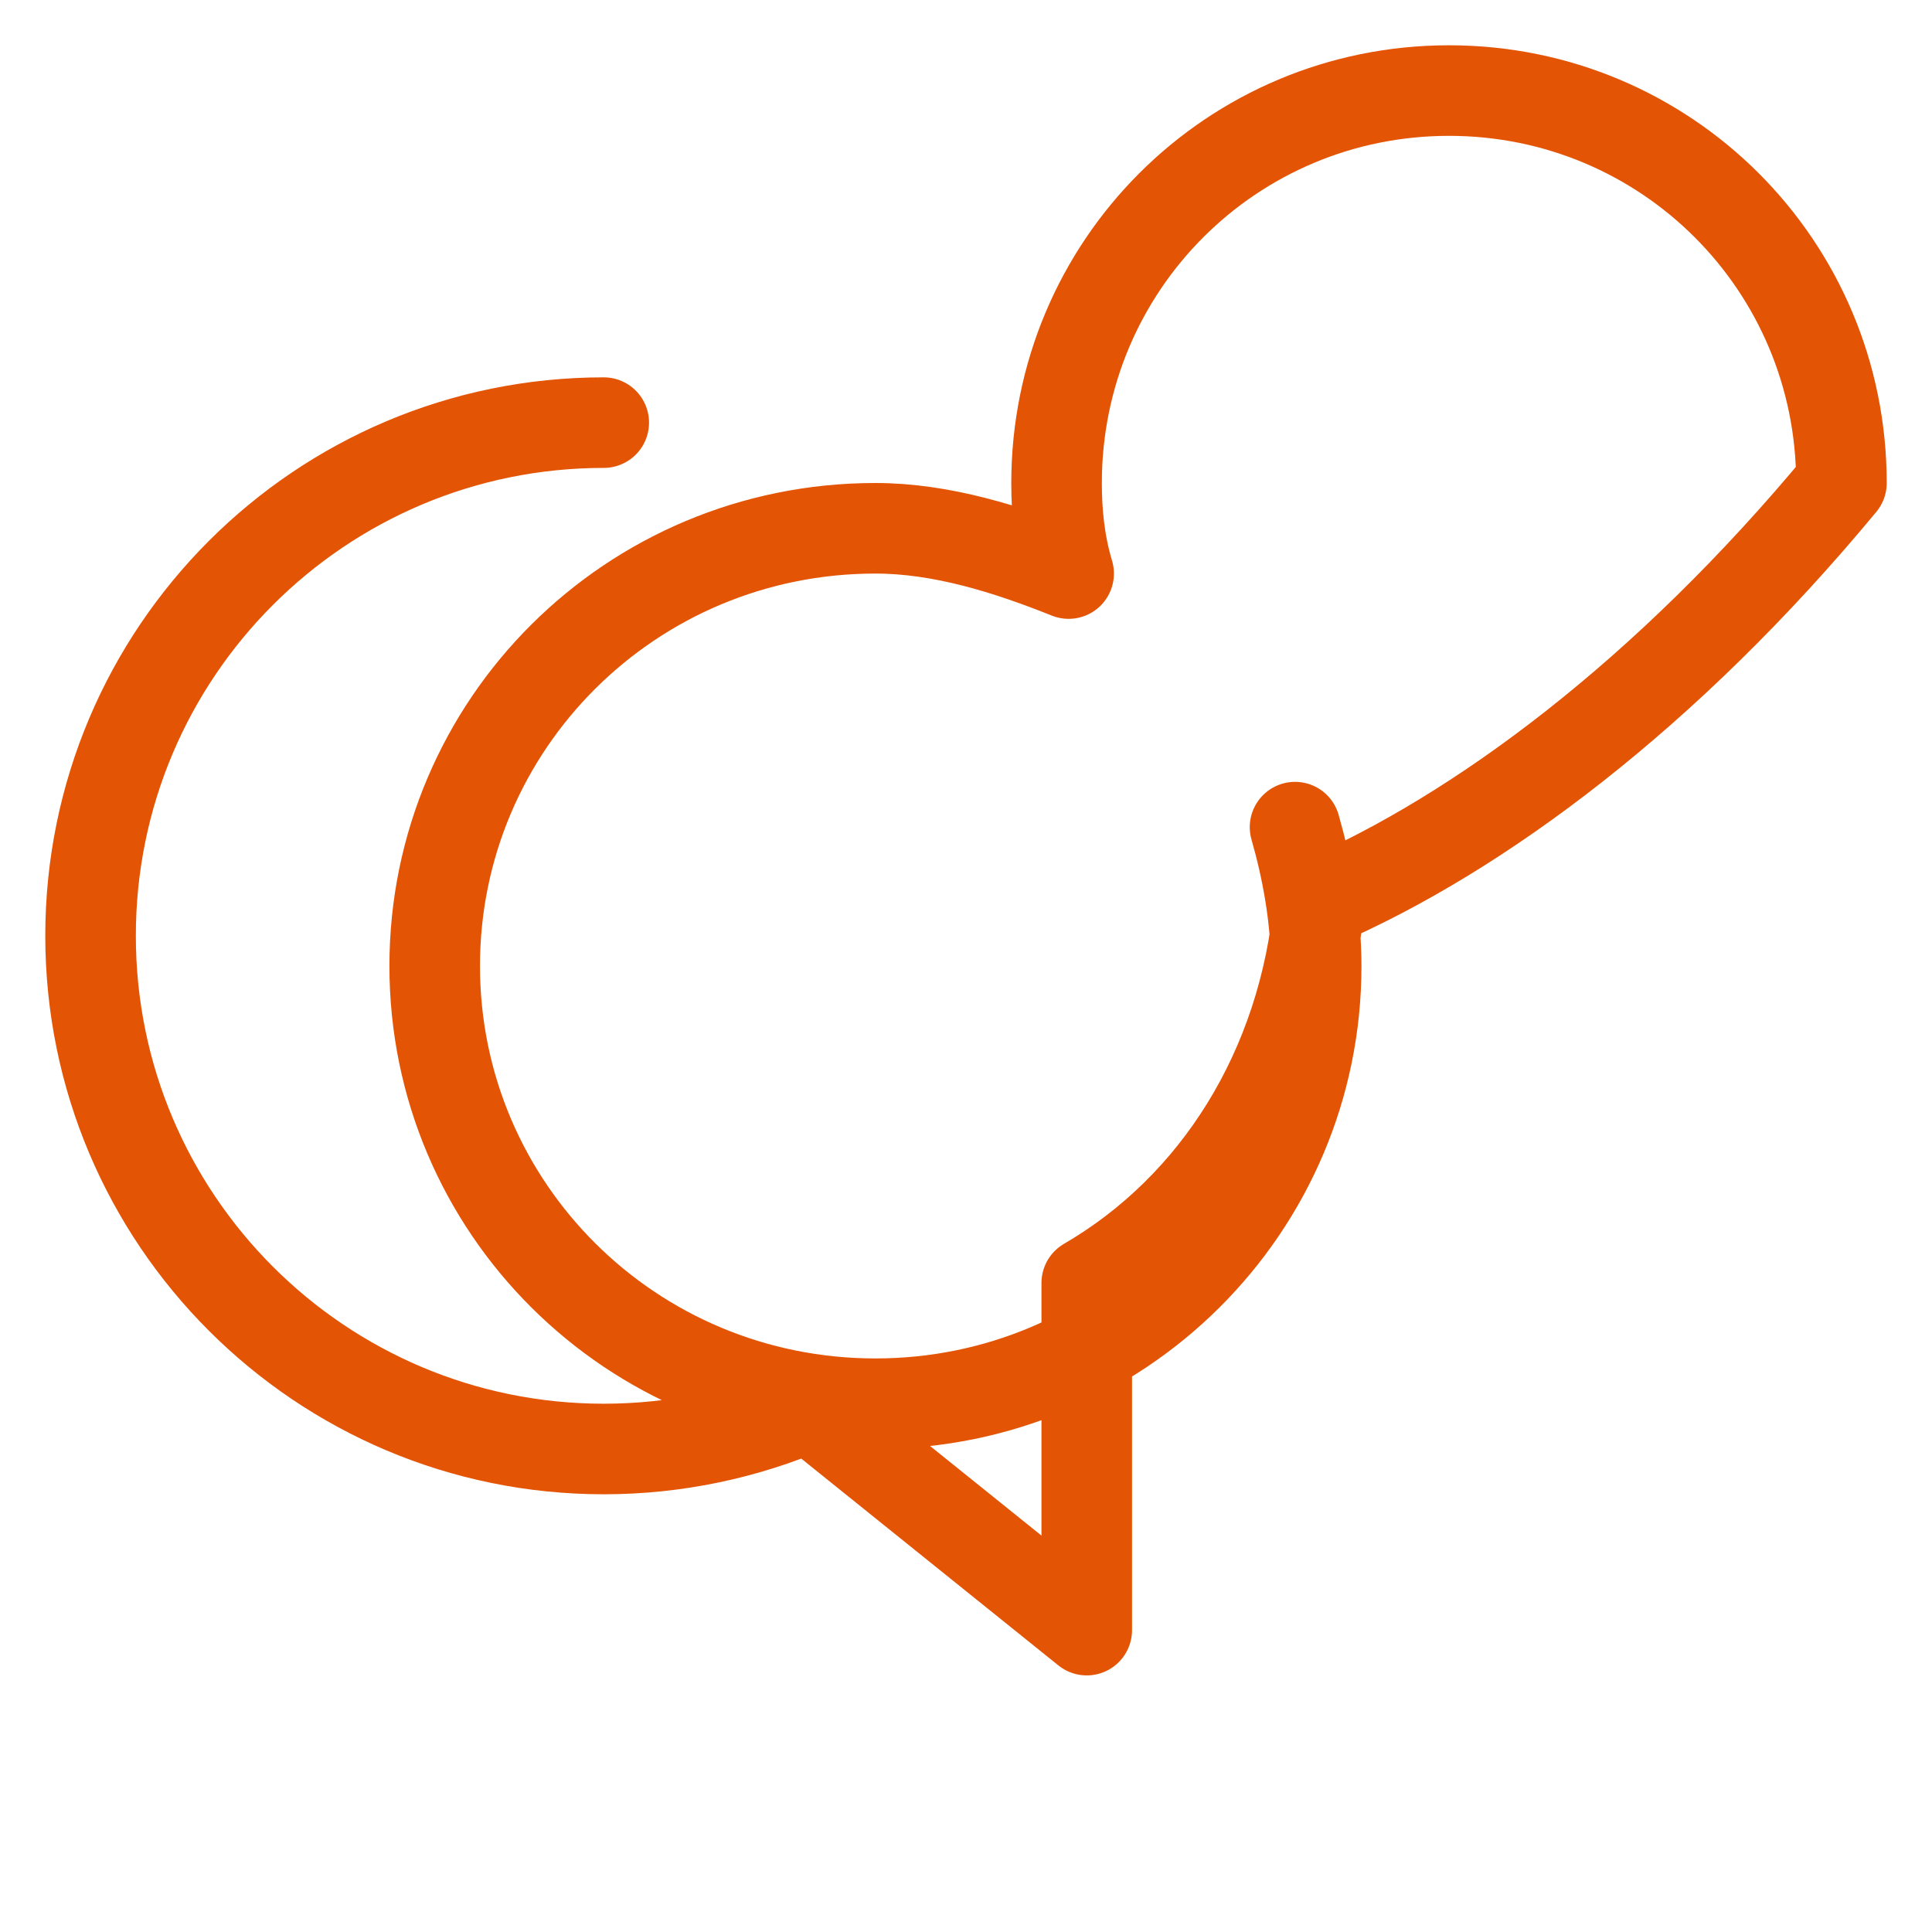
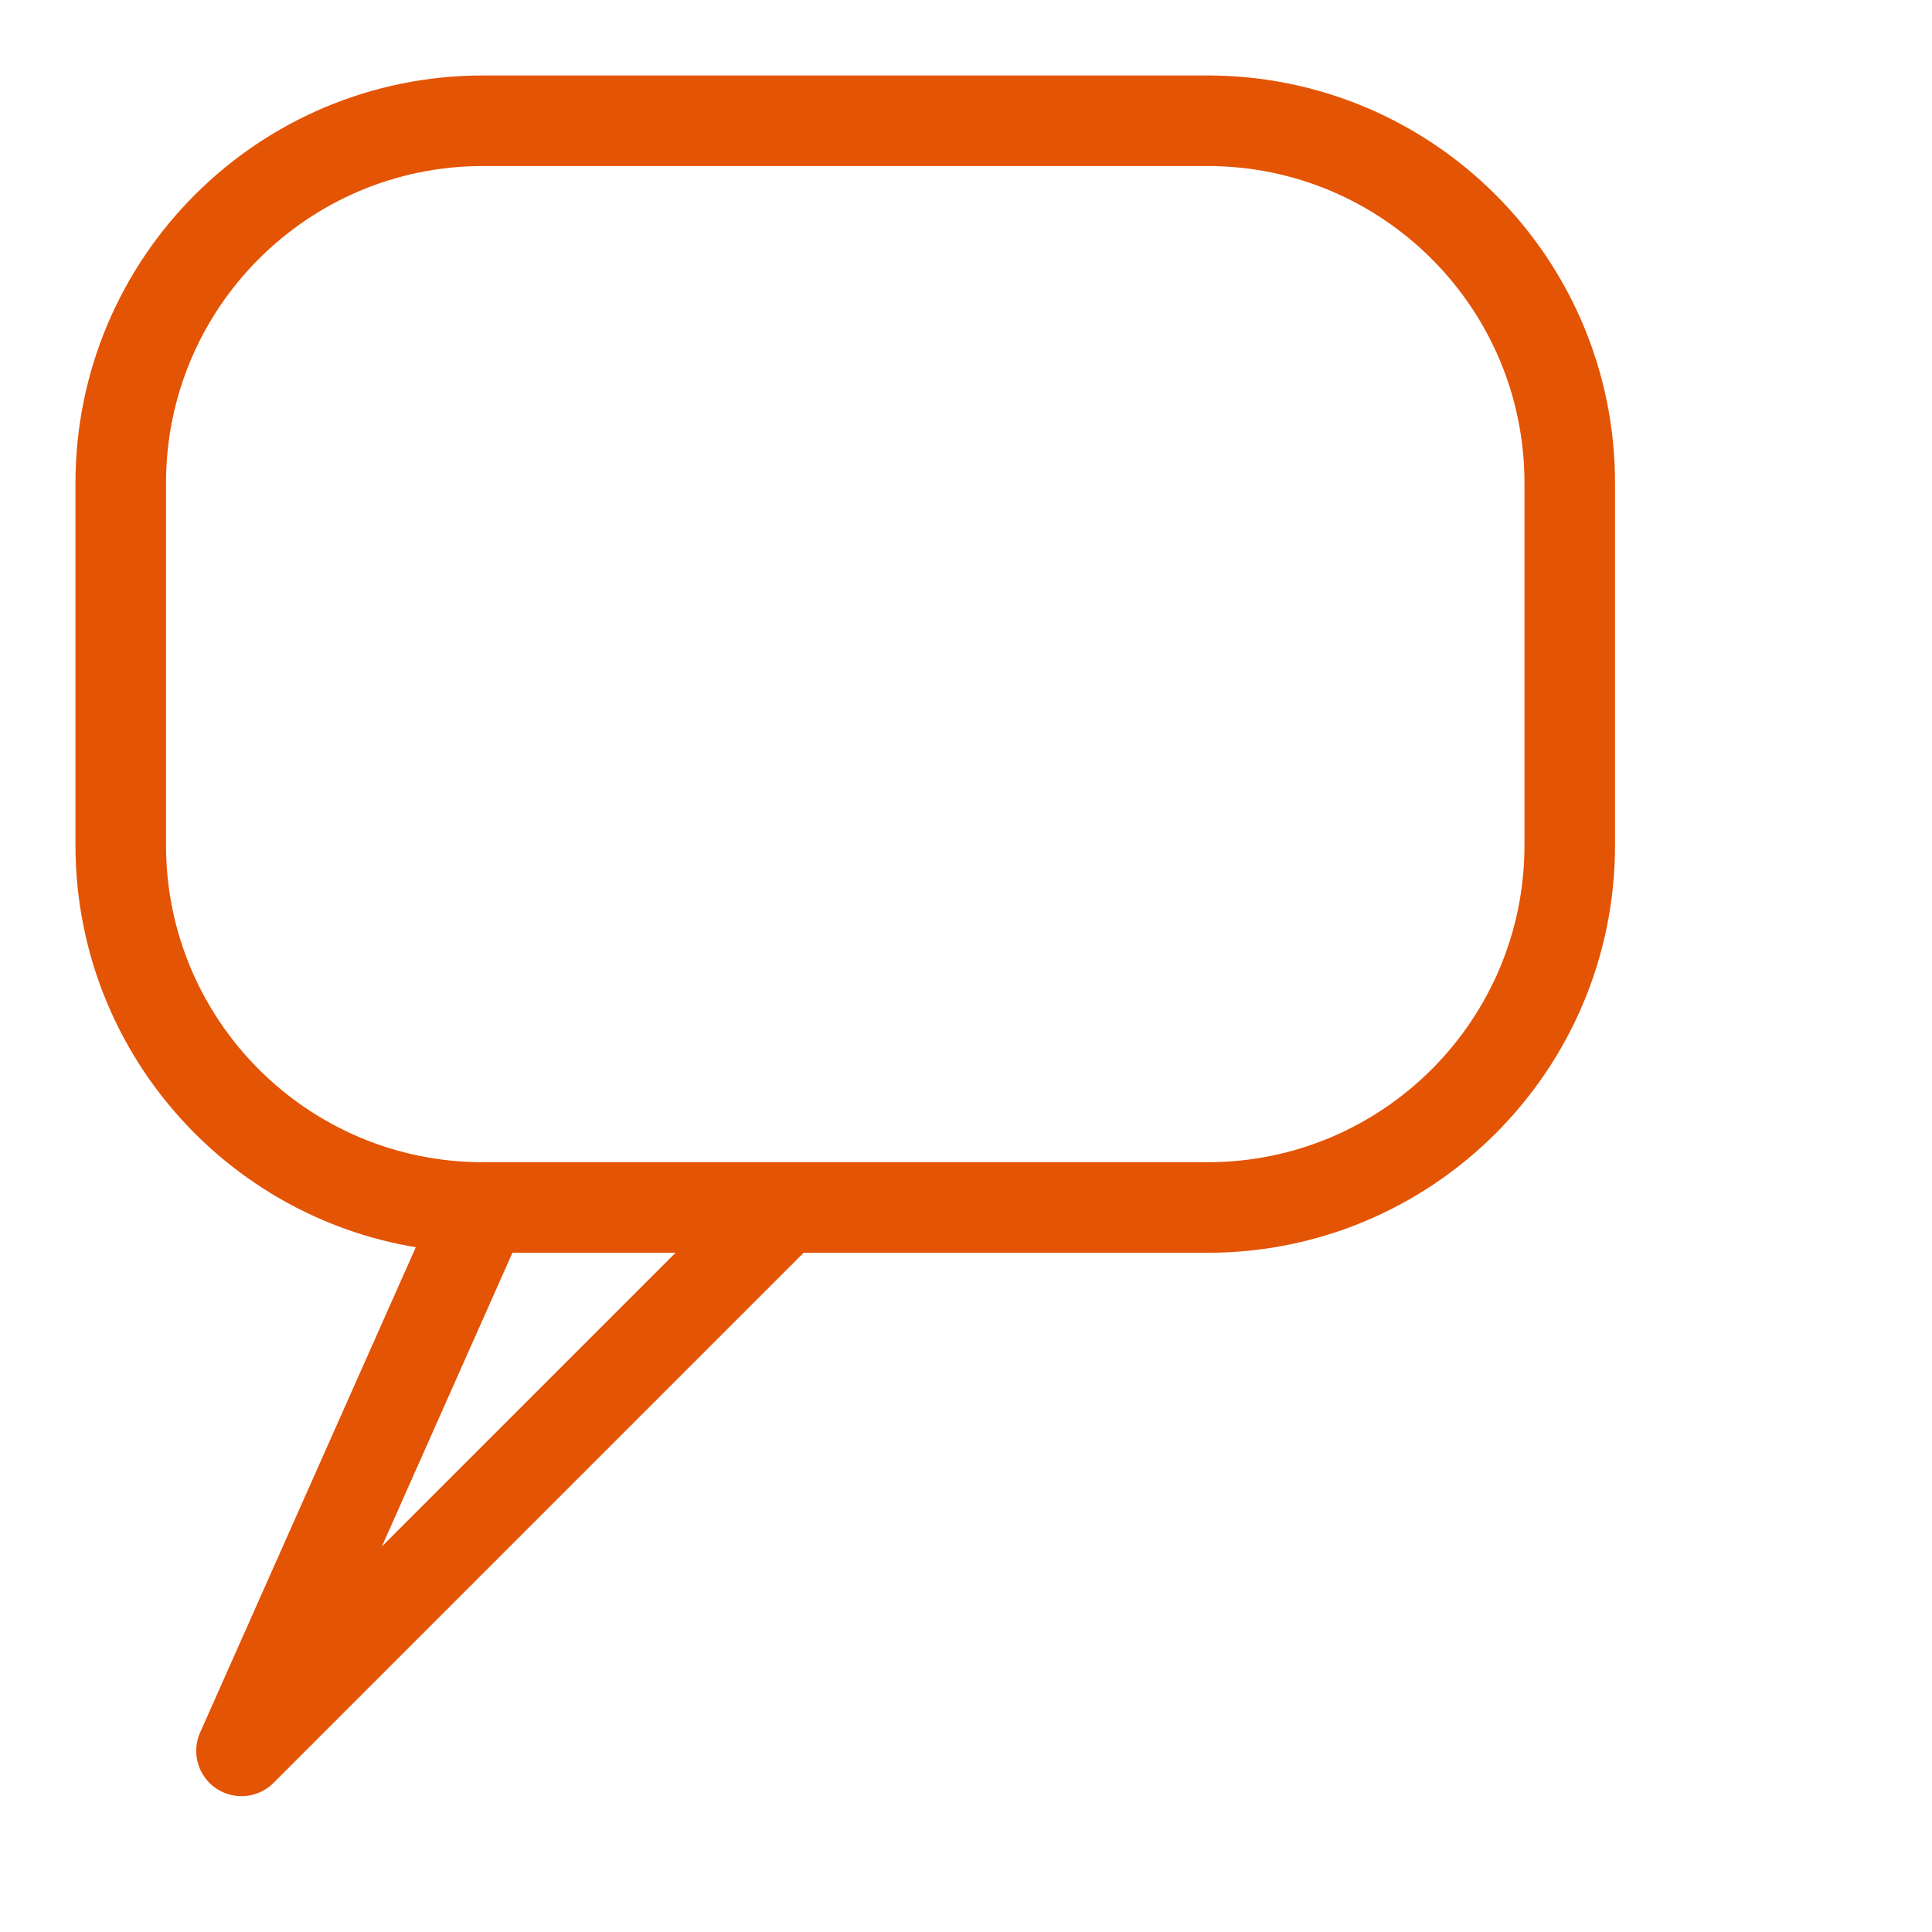
<svg xmlns="http://www.w3.org/2000/svg" viewBox="0 0 64 64" fill="none">
-   <path d="M20 14C10.612 14 3 21.612 3 31s7.612 17 17 17c2.4 0 4.7-.5 6.8-1.4L36 54v-11.5c4.3-2.5 7.2-7.1 7.7-12.6C49 27.6 55.2 23 61 16c0-7.2-5.8-13-13-13S35 8.8 35 16c0 1 .1 2 .4 3C33.4 18.2 31.2 17.5 29 17.5 20.9 17.5 14.4 24 14.4 32S20.9 46.5 29 46.5s14.6-6.5 14.6-14.5c0-1.6-.3-3.2-.7-4.6" stroke="#e45405" stroke-width="3" stroke-linecap="round" stroke-linejoin="round" fill="none" />
+   <rect x="4" y="4" width="48" height="36" rx="12" ry="12" stroke="#e45405" stroke-width="3" />
+   <path d="M16 40 L8 58 L26 40" stroke="#e45405" stroke-width="3" stroke-linejoin="round" />
</svg>
